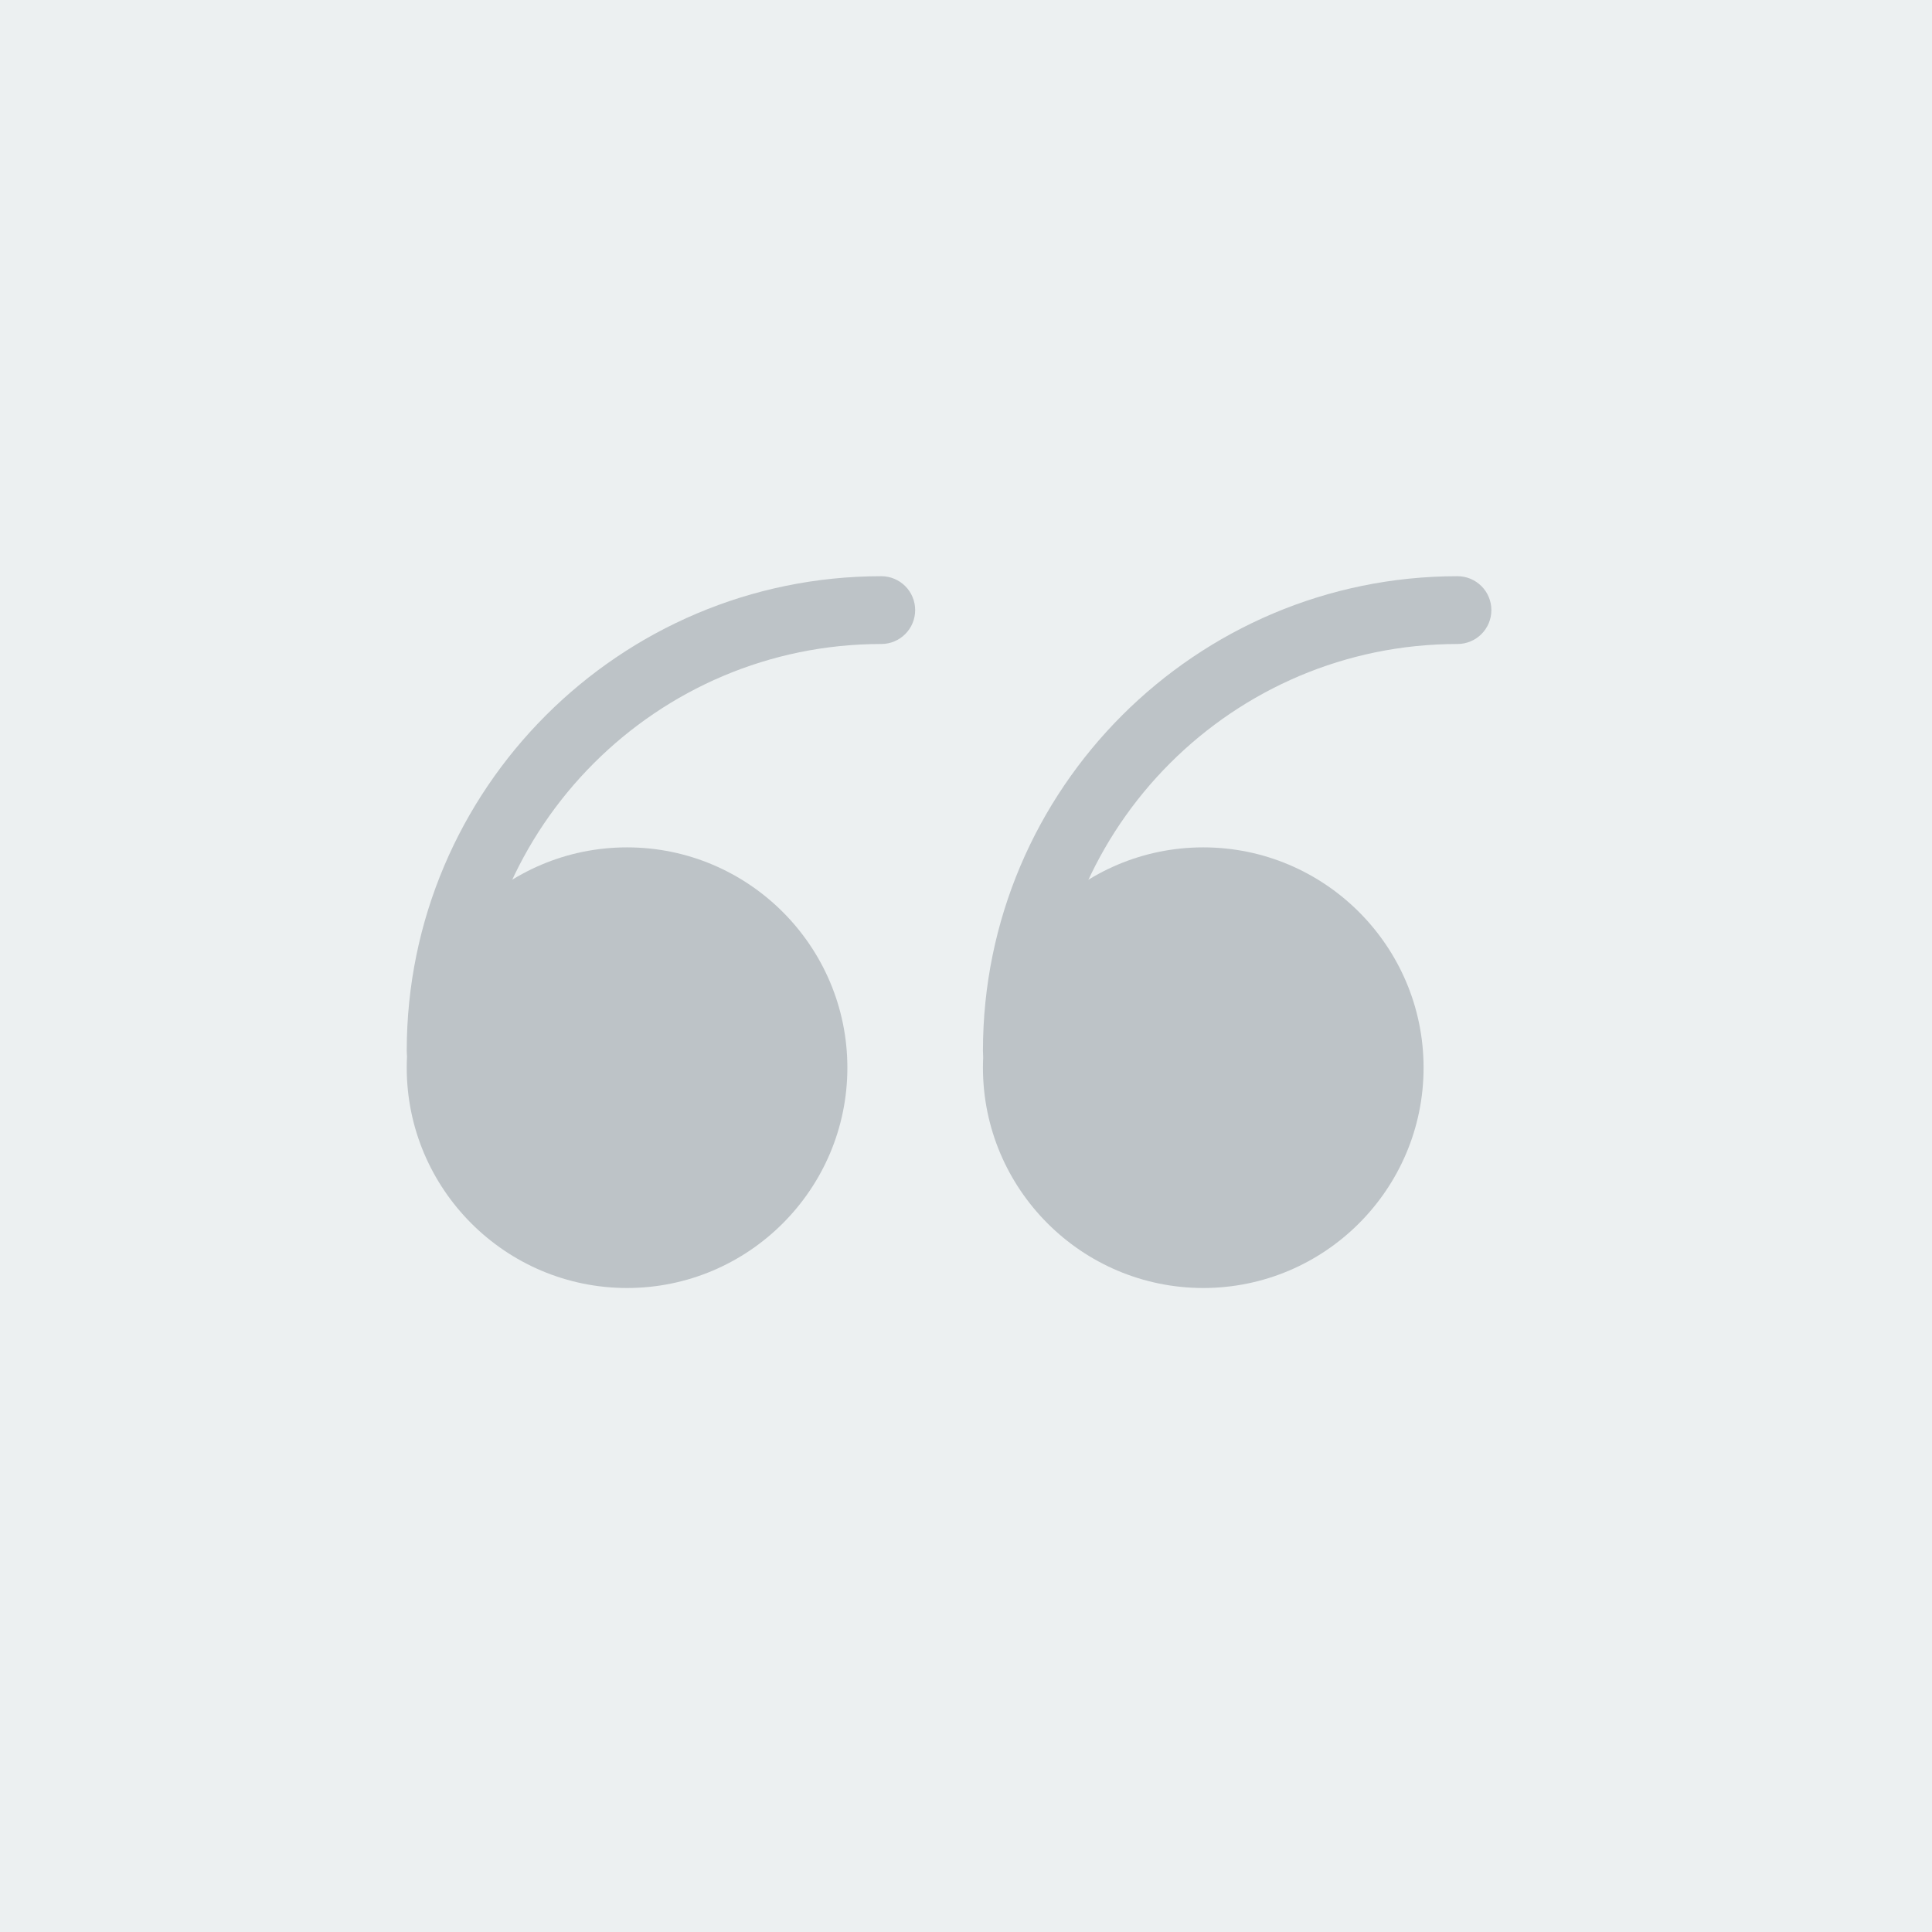
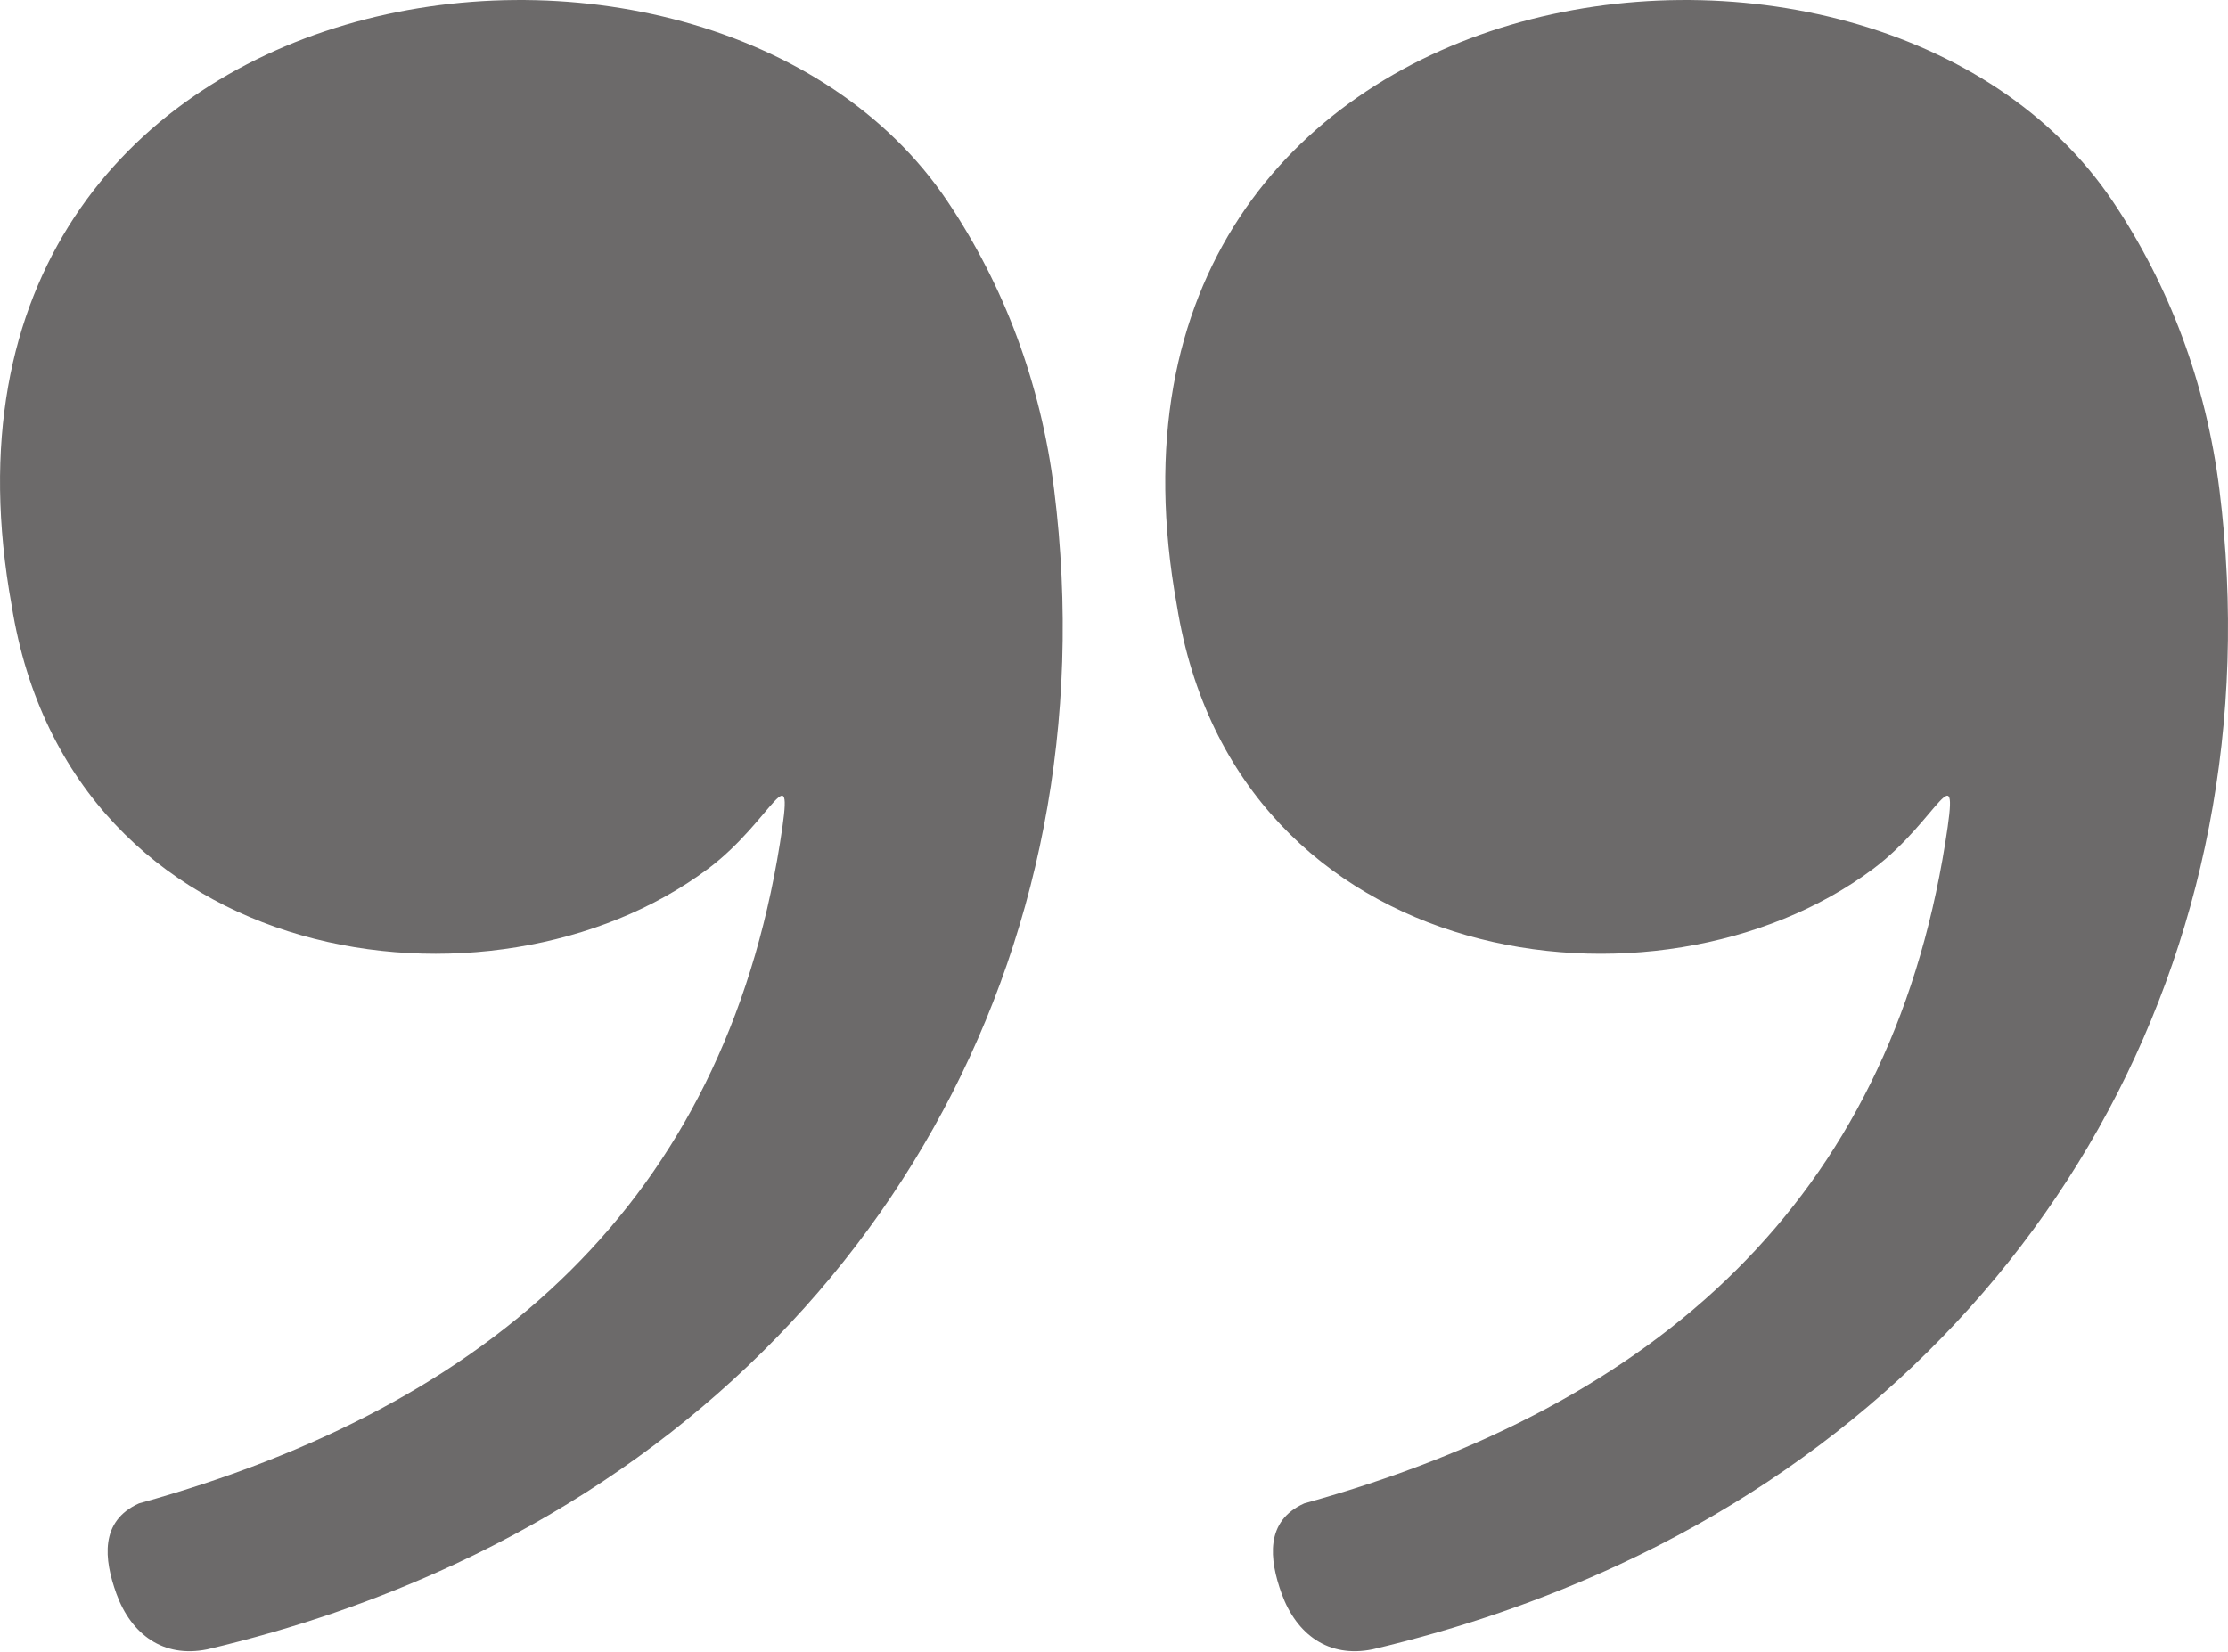
- <svg xmlns="http://www.w3.org/2000/svg" version="1.1" id="Capa_1" x="0px" y="0px" viewBox="0 0 57 57" style="enable-background:new 0 0 57 57;" xml:space="preserve">
-   <rect x="0" y="0" style="fill:#ECF0F1;" width="57" height="57" />
-   <g>
-     <circle style="fill:#BDC3C7;" cx="18.5" cy="31.5" r="5.5" />
-     <path style="fill:#BDC3C7;" d="M18.5,38c-3.584,0-6.5-2.916-6.5-6.5s2.916-6.5,6.5-6.5s6.5,2.916,6.5,6.5S22.084,38,18.5,38z    M18.5,27c-2.481,0-4.5,2.019-4.5,4.5s2.019,4.5,4.5,4.5s4.5-2.019,4.5-4.5S20.981,27,18.5,27z" />
-   </g>
-   <g>
-     <circle style="fill:#BDC3C7;" cx="35.5" cy="31.5" r="5.5" />
-     <path style="fill:#BDC3C7;" d="M35.5,38c-3.584,0-6.5-2.916-6.5-6.5s2.916-6.5,6.5-6.5s6.5,2.916,6.5,6.5S39.084,38,35.5,38z    M35.5,27c-2.481,0-4.5,2.019-4.5,4.5s2.019,4.5,4.5,4.5s4.5-2.019,4.5-4.5S37.981,27,35.5,27z" />
-   </g>
-   <path style="fill:#BDC3C7;" d="M13,32c-0.553,0-1-0.447-1-1c0-7.72,6.28-14,14-14c0.553,0,1,0.447,1,1s-0.447,1-1,1  c-6.617,0-12,5.383-12,12C14,31.553,13.553,32,13,32z" />
-   <path style="fill:#BDC3C7;" d="M30,32c-0.553,0-1-0.447-1-1c0-7.72,6.28-14,14-14c0.553,0,1,0.447,1,1s-0.447,1-1,1  c-6.617,0-12,5.383-12,12C31,31.553,30.553,32,30,32z" />
-   <g>
- </g>
-   <g>
- </g>
-   <g>
- </g>
-   <g>
- </g>
-   <g>
- </g>
-   <g>
- </g>
-   <g>
- </g>
-   <g>
- </g>
-   <g>
- </g>
-   <g>
- </g>
-   <g>
- </g>
-   <g>
- </g>
-   <g>
- </g>
-   <g>
- </g>
-   <g>
- </g>
+ <svg xmlns="http://www.w3.org/2000/svg" fill="#6c6a6a" shape-rendering="geometricPrecision" text-rendering="geometricPrecision" image-rendering="optimizeQuality" fill-rule="evenodd" clip-rule="evenodd" viewBox="0 0 512 379.51">
+   <path d="M299.73 345.54c81.25-22.55 134.13-69.68 147.28-151.7 3.58-22.31-1.42-5.46-16.55 5.86-49.4 36.97-146.53 23.88-160.01-60.55C243.33-10.34 430.24-36.22 485.56 46.34c12.87 19.19 21.39 41.59 24.46 66.19 13.33 106.99-41.5 202.28-137.82 247.04-17.82 8.28-36.6 14.76-56.81 19.52-10.12 2.04-17.47-3.46-20.86-12.78-2.87-7.95-3.85-16.72 5.2-20.77zm-267.78 0c81.25-22.55 134.14-69.68 147.28-151.7 3.58-22.31-1.42-5.46-16.55 5.86-49.4 36.97-146.53 23.88-160-60.55-27.14-149.49 159.78-175.37 215.1-92.81 12.87 19.19 21.39 41.59 24.46 66.19 13.33 106.99-41.5 202.28-137.82 247.04-17.82 8.28-36.59 14.76-56.81 19.52-10.12 2.04-17.47-3.46-20.86-12.78-2.87-7.95-3.85-16.72 5.2-20.77z" />
</svg>
